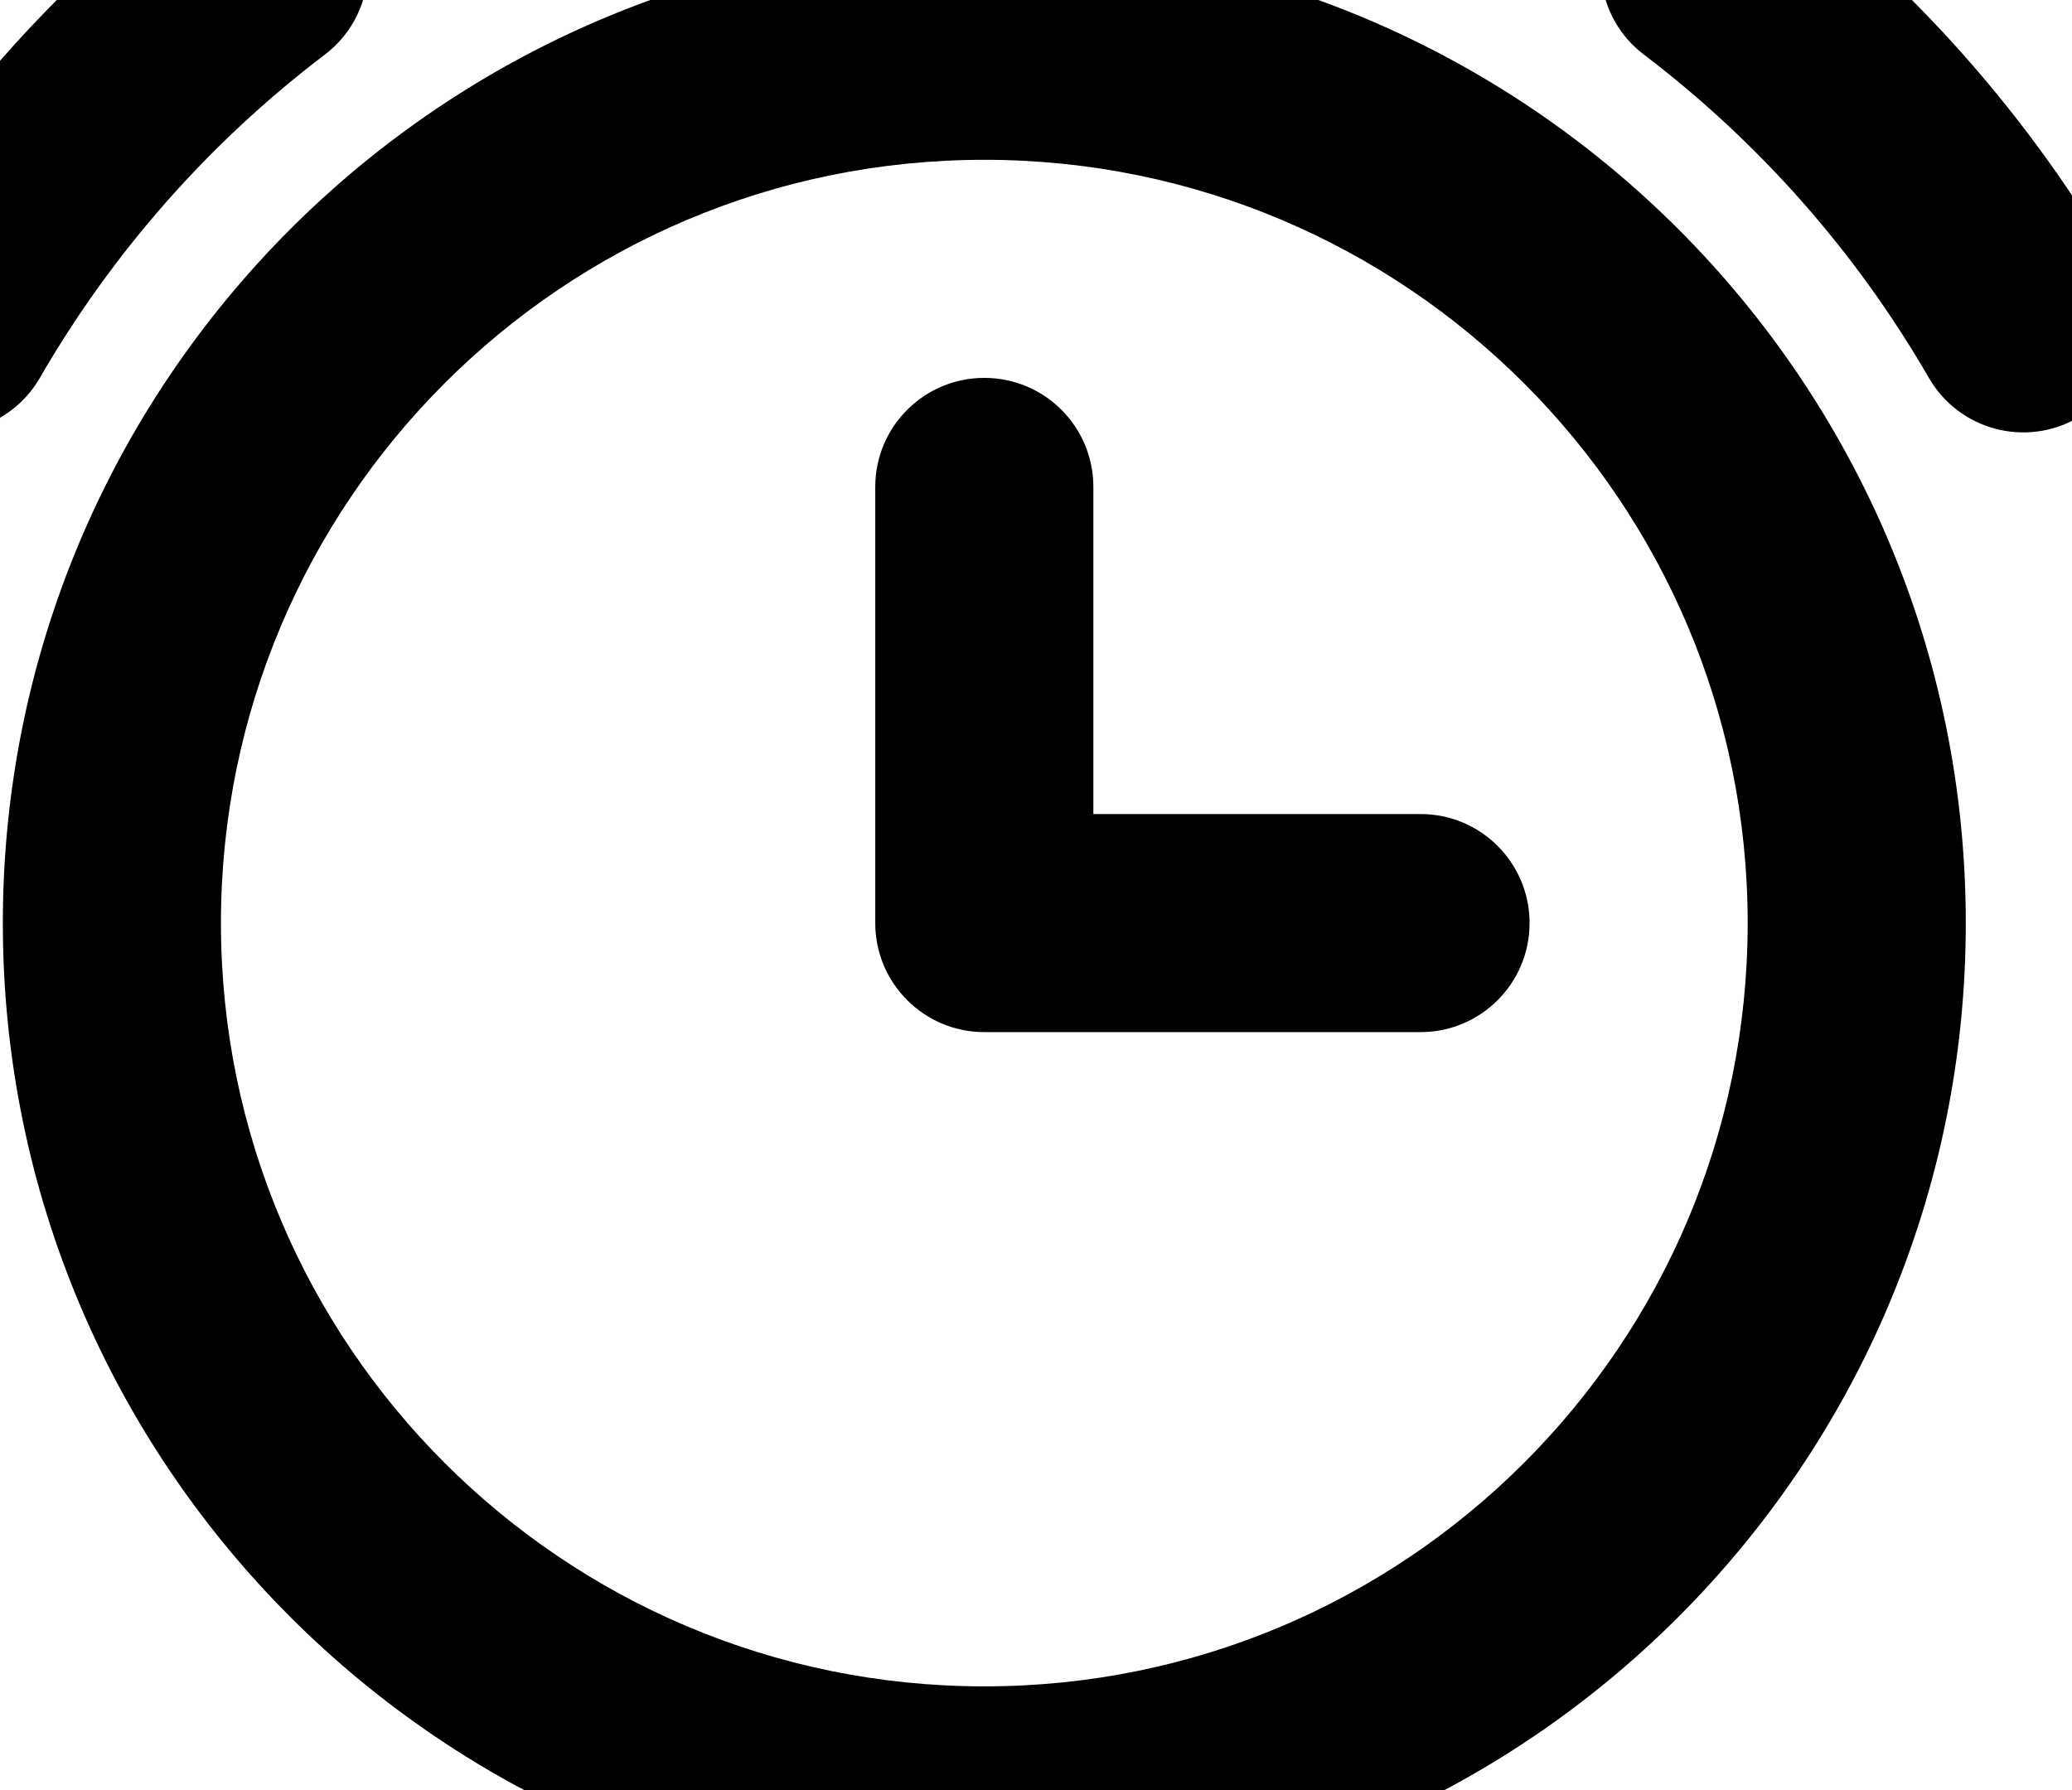
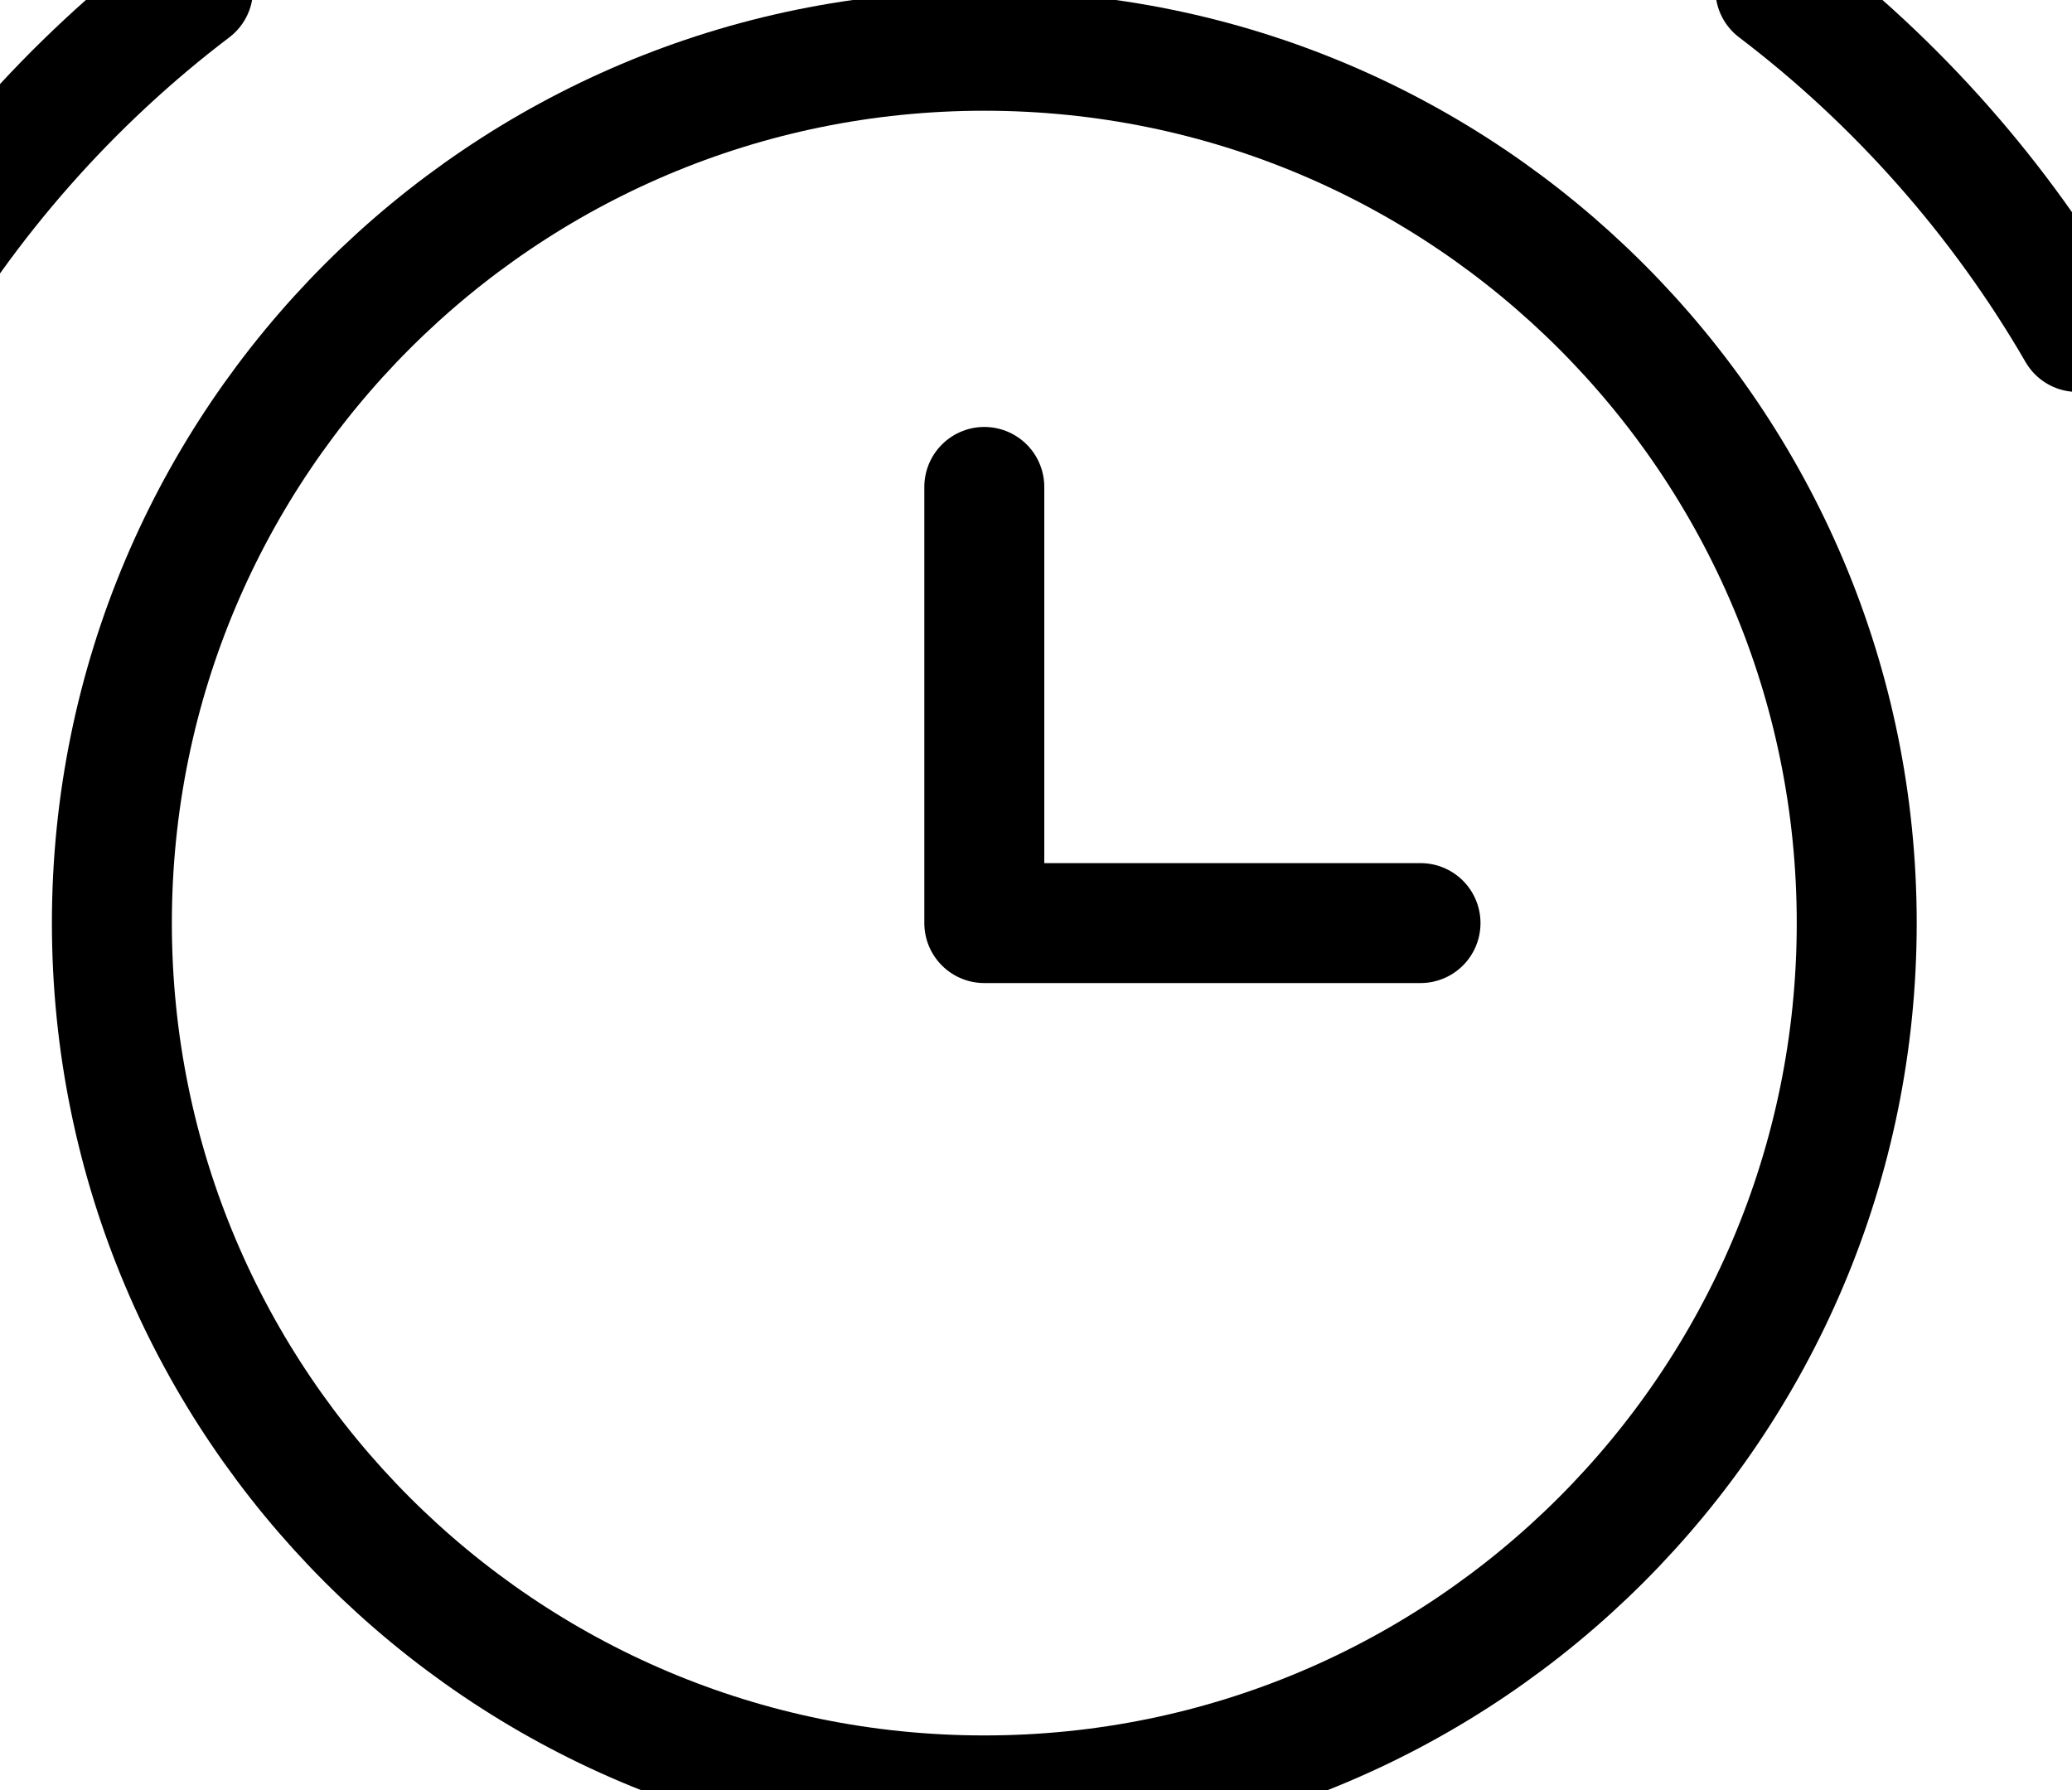
<svg xmlns="http://www.w3.org/2000/svg" width="22" height="19" viewBox="1.5 1.5 19 16" fill="none">
-   <path fill-rule="evenodd" clip-rule="evenodd" d="M4.67 0.395C5.004 0.835 4.919 1.462 4.479 1.796C3.419 2.601 2.531 3.609 1.866 4.76C1.59 5.239 0.978 5.403 0.5 5.127C0.022 4.85 -0.142 4.239 0.134 3.76C0.932 2.378 1.998 1.169 3.269 0.204C3.709 -0.13 4.336 -0.045 4.67 0.395ZM16.383 0.395C16.716 -0.045 17.344 -0.13 17.784 0.204C19.055 1.169 20.121 2.378 20.919 3.76C21.195 4.239 21.031 4.85 20.553 5.127C20.074 5.403 19.463 5.239 19.187 4.76C18.522 3.609 17.633 2.601 16.574 1.796C16.134 1.462 16.049 0.835 16.383 0.395ZM10.526 2.761C6.66 2.761 3.526 5.895 3.526 9.761C3.526 13.627 6.66 16.761 10.526 16.761C14.392 16.761 17.526 13.627 17.526 9.761C17.526 5.895 14.392 2.761 10.526 2.761ZM1.526 9.761C1.526 4.79 5.556 0.761 10.526 0.761C15.497 0.761 19.526 4.79 19.526 9.761C19.526 14.731 15.497 18.761 10.526 18.761C5.556 18.761 1.526 14.731 1.526 9.761ZM10.526 4.761C11.079 4.761 11.526 5.208 11.526 5.761V8.761H14.526C15.079 8.761 15.526 9.208 15.526 9.761C15.526 10.313 15.079 10.761 14.526 10.761H10.526C9.974 10.761 9.526 10.313 9.526 9.761V5.761C9.526 5.208 9.974 4.761 10.526 4.761Z" fill="currentColor" />
+   <path d="M3.27 1.2C2.15 2.05 1.2 3.13 0.5 4.34" stroke="currentColor" stroke-width="1.1" stroke-linecap="round" />
+   <path d="M17.78 1.2C18.9 2.05 19.85 3.13 20.55 4.34" stroke="currentColor" stroke-width="1.1" stroke-linecap="round" />
+   <circle cx="10.526" cy="9.761" r="8" stroke="currentColor" stroke-width="1.1" />
+   <path d="M10.526 5.761V9.761H14.526" stroke="currentColor" stroke-width="1.1" stroke-linecap="round" stroke-linejoin="round" />
</svg>
